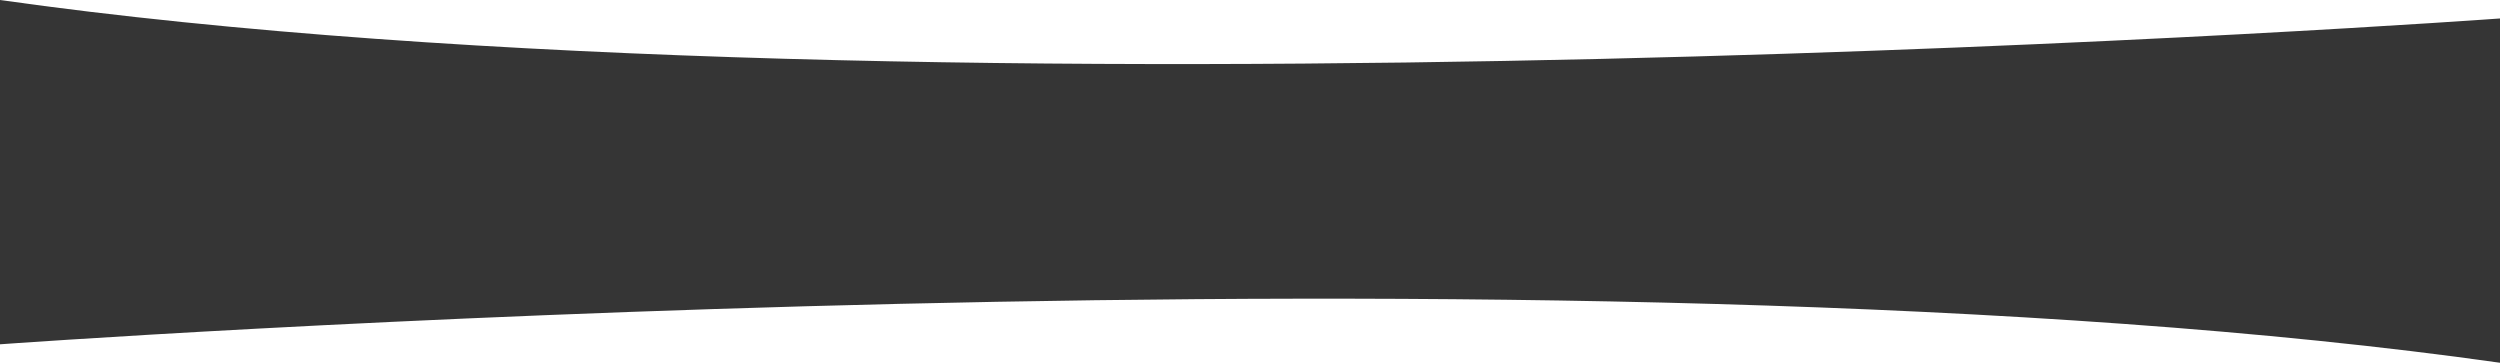
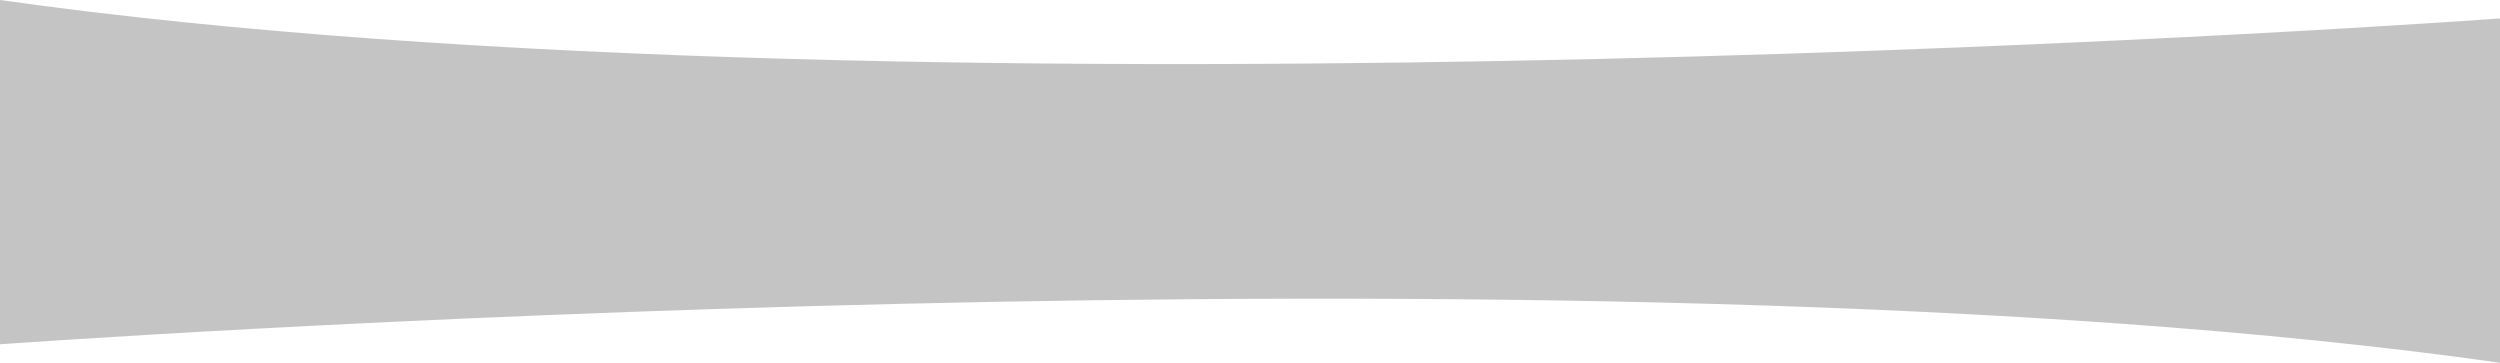
<svg xmlns="http://www.w3.org/2000/svg" id="Réteg_1" data-name="Réteg 1" viewBox="0 0 1399 203">
  <defs>
-     <style>.cls-1{fill:#353535;}</style>
+     <style>.cls-1{fill:#c4c4c4;}</style>
  </defs>
-   <path id="inter_section" class="cls-1" d="M0-302.49v192.67s876-63.82,1399,10.33V-292.16S523-228.34,0-302.49Z" transform="translate(0 302.49)" />
+   <path class="cls-1" d="M9-305.49v192.67s876-63.82,1399,10.33V-295.16S532-231.34,9-305.49Z" transform="translate(-9 305.49)" />
</svg>
